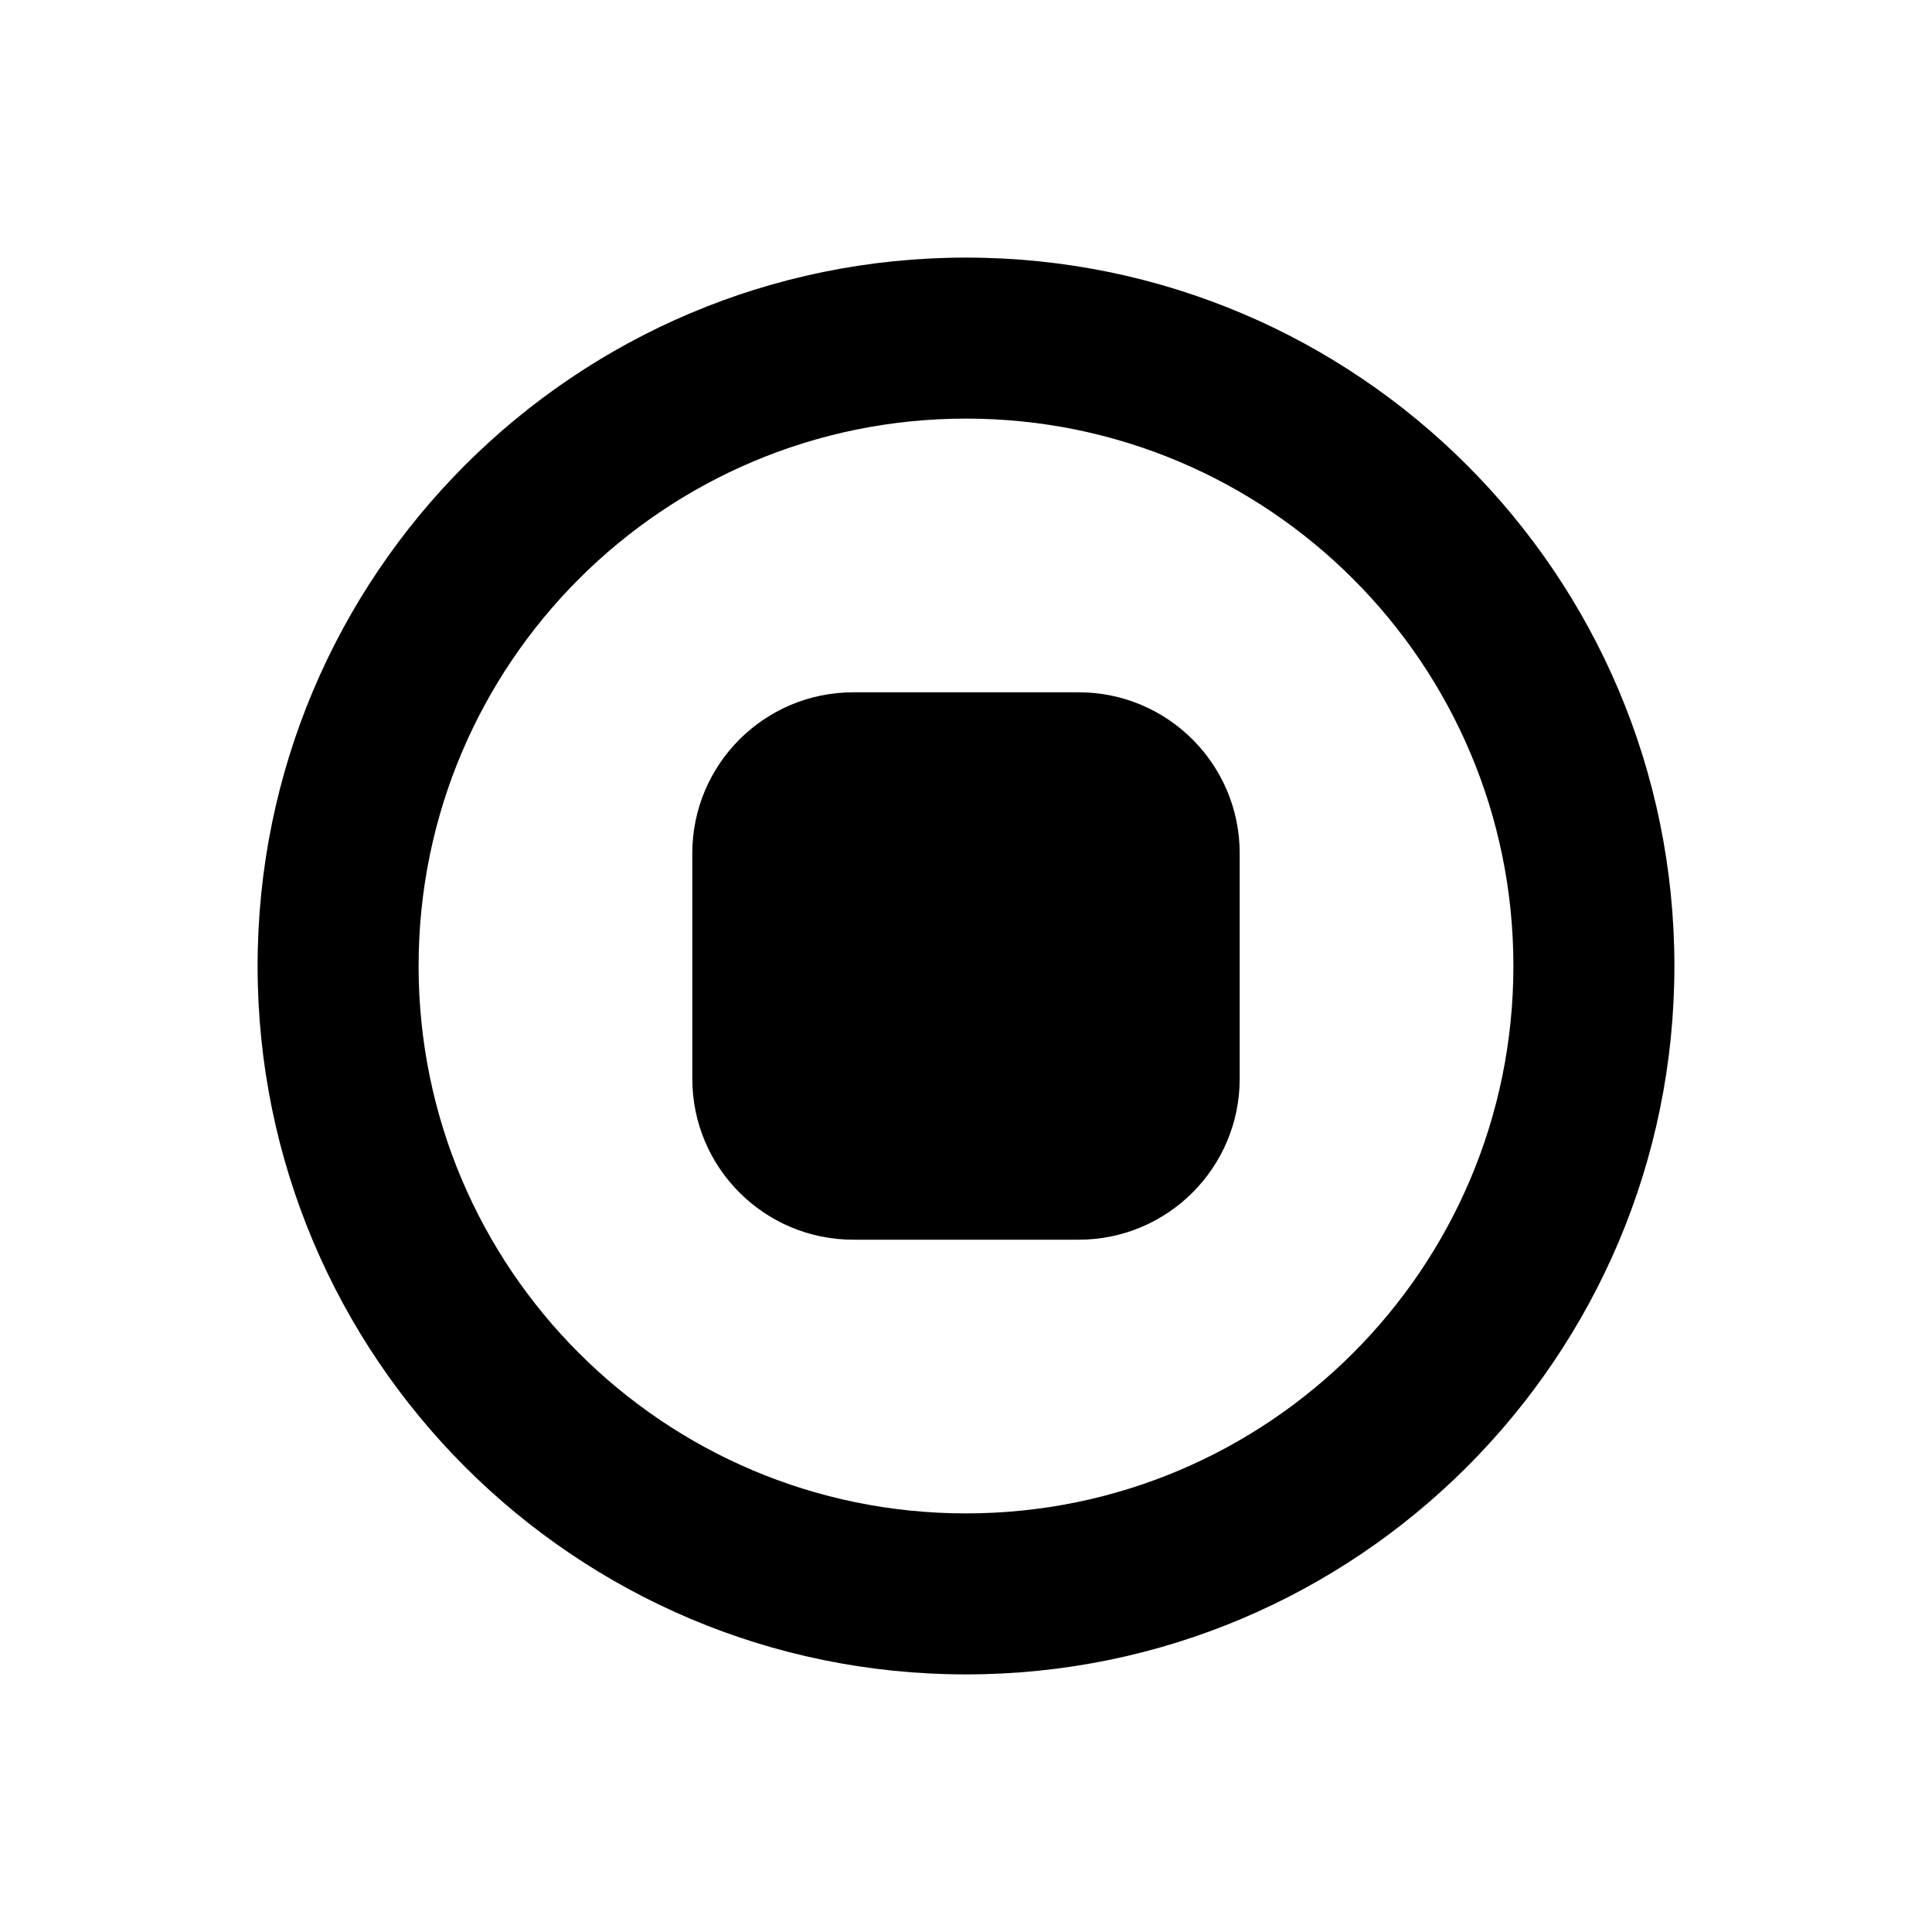
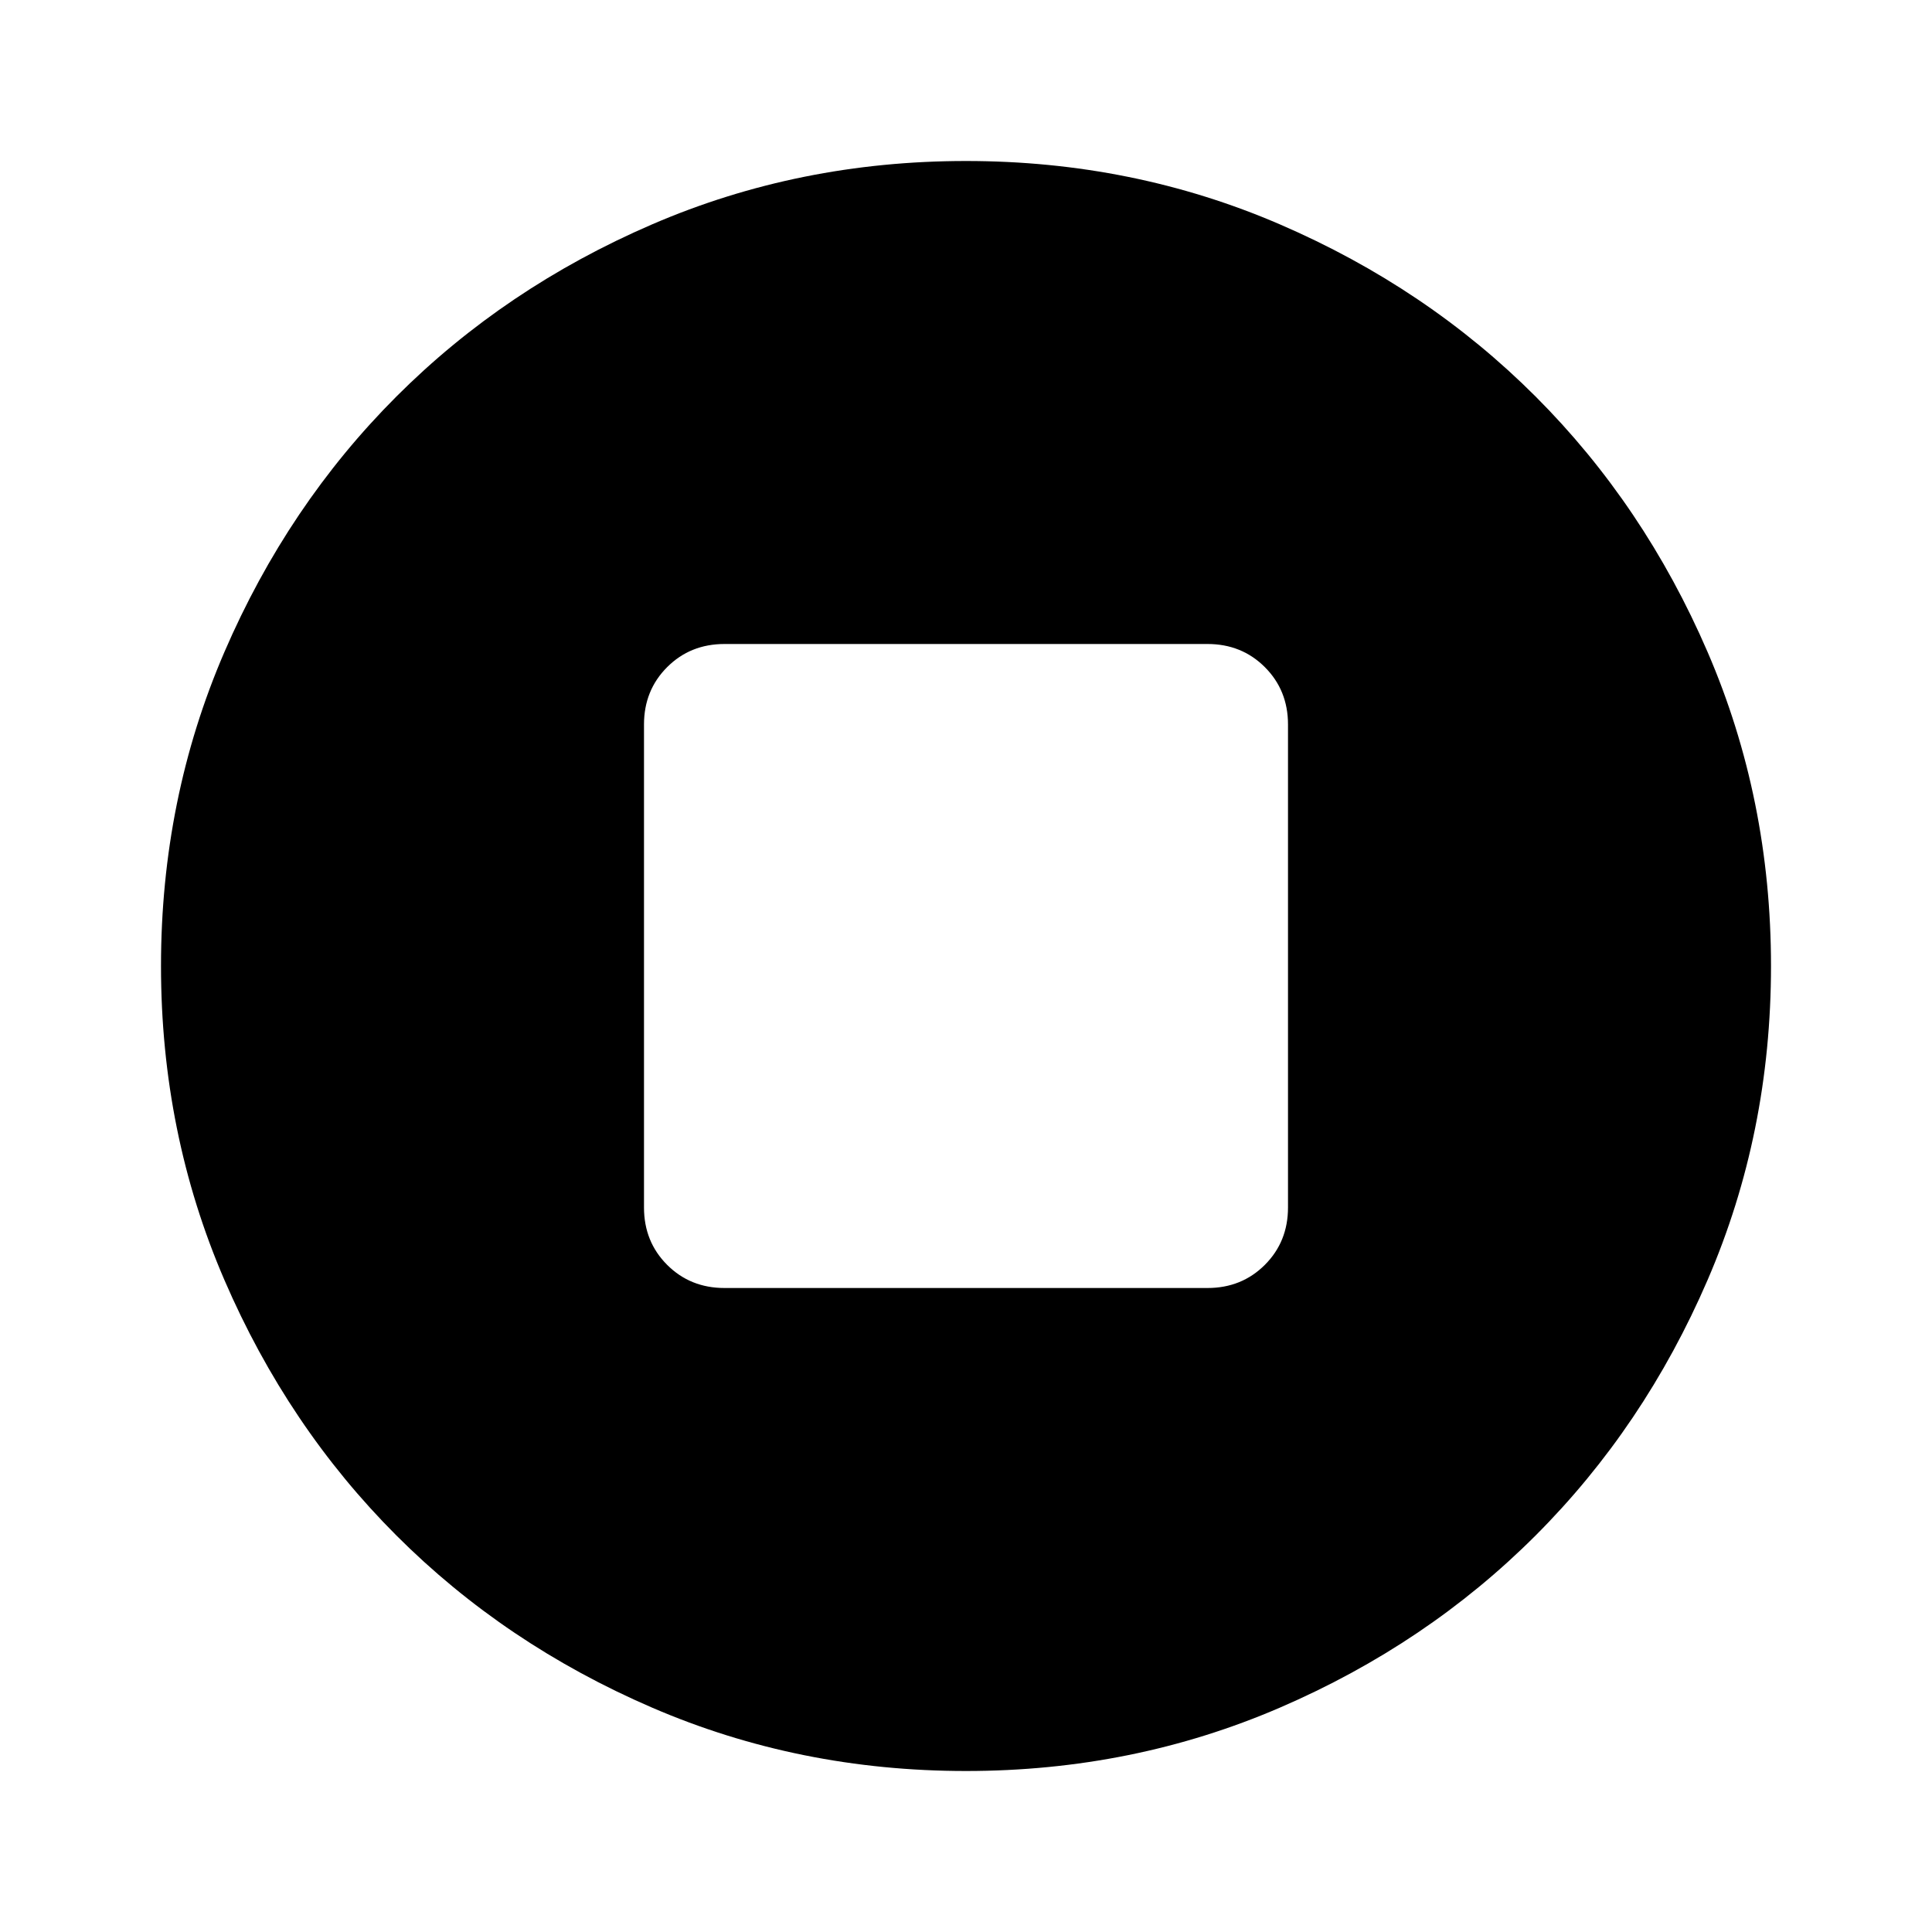
- <svg xmlns="http://www.w3.org/2000/svg" width="24" height="24" viewBox="0 0 24 24" fill="currentColor">
-   <path fill-rule="evenodd" d="M12 3.2A8.8 8.8 0 1 0 12 20.8A8.8 8.8 0 1 0 12 3.2ZM12 5.2A6.8 6.8 0 1 1 12 18.8A6.8 6.8 0 1 1 12 5.2Z" />
-   <rect x="8.6" y="8.6" width="6.8" height="6.8" rx="2" />
+ <svg xmlns="http://www.w3.org/2000/svg" width="24" height="24" viewBox="0 -960 960 960" fill="currentColor">
+   <path d="M360-320h240q17 0 28.5-11.5T640-360v-240q0-17-11.5-28.5T600-640H360q-17 0-28.5 11.5T320-600v240q0 17 11.5 28.5T360-320ZM480-80q-83 0-156-31.5T197-197q-54-54-85.5-127T80-480q0-83 31.5-156T197-763q54-54 127-85.5T480-880q83 0 156 31.5T763-763q54 54 85.5 127T880-480q0 83-31.5 156T763-197q-54 54-127 85.5T480-80Z" fill="currentColor" />
</svg>
